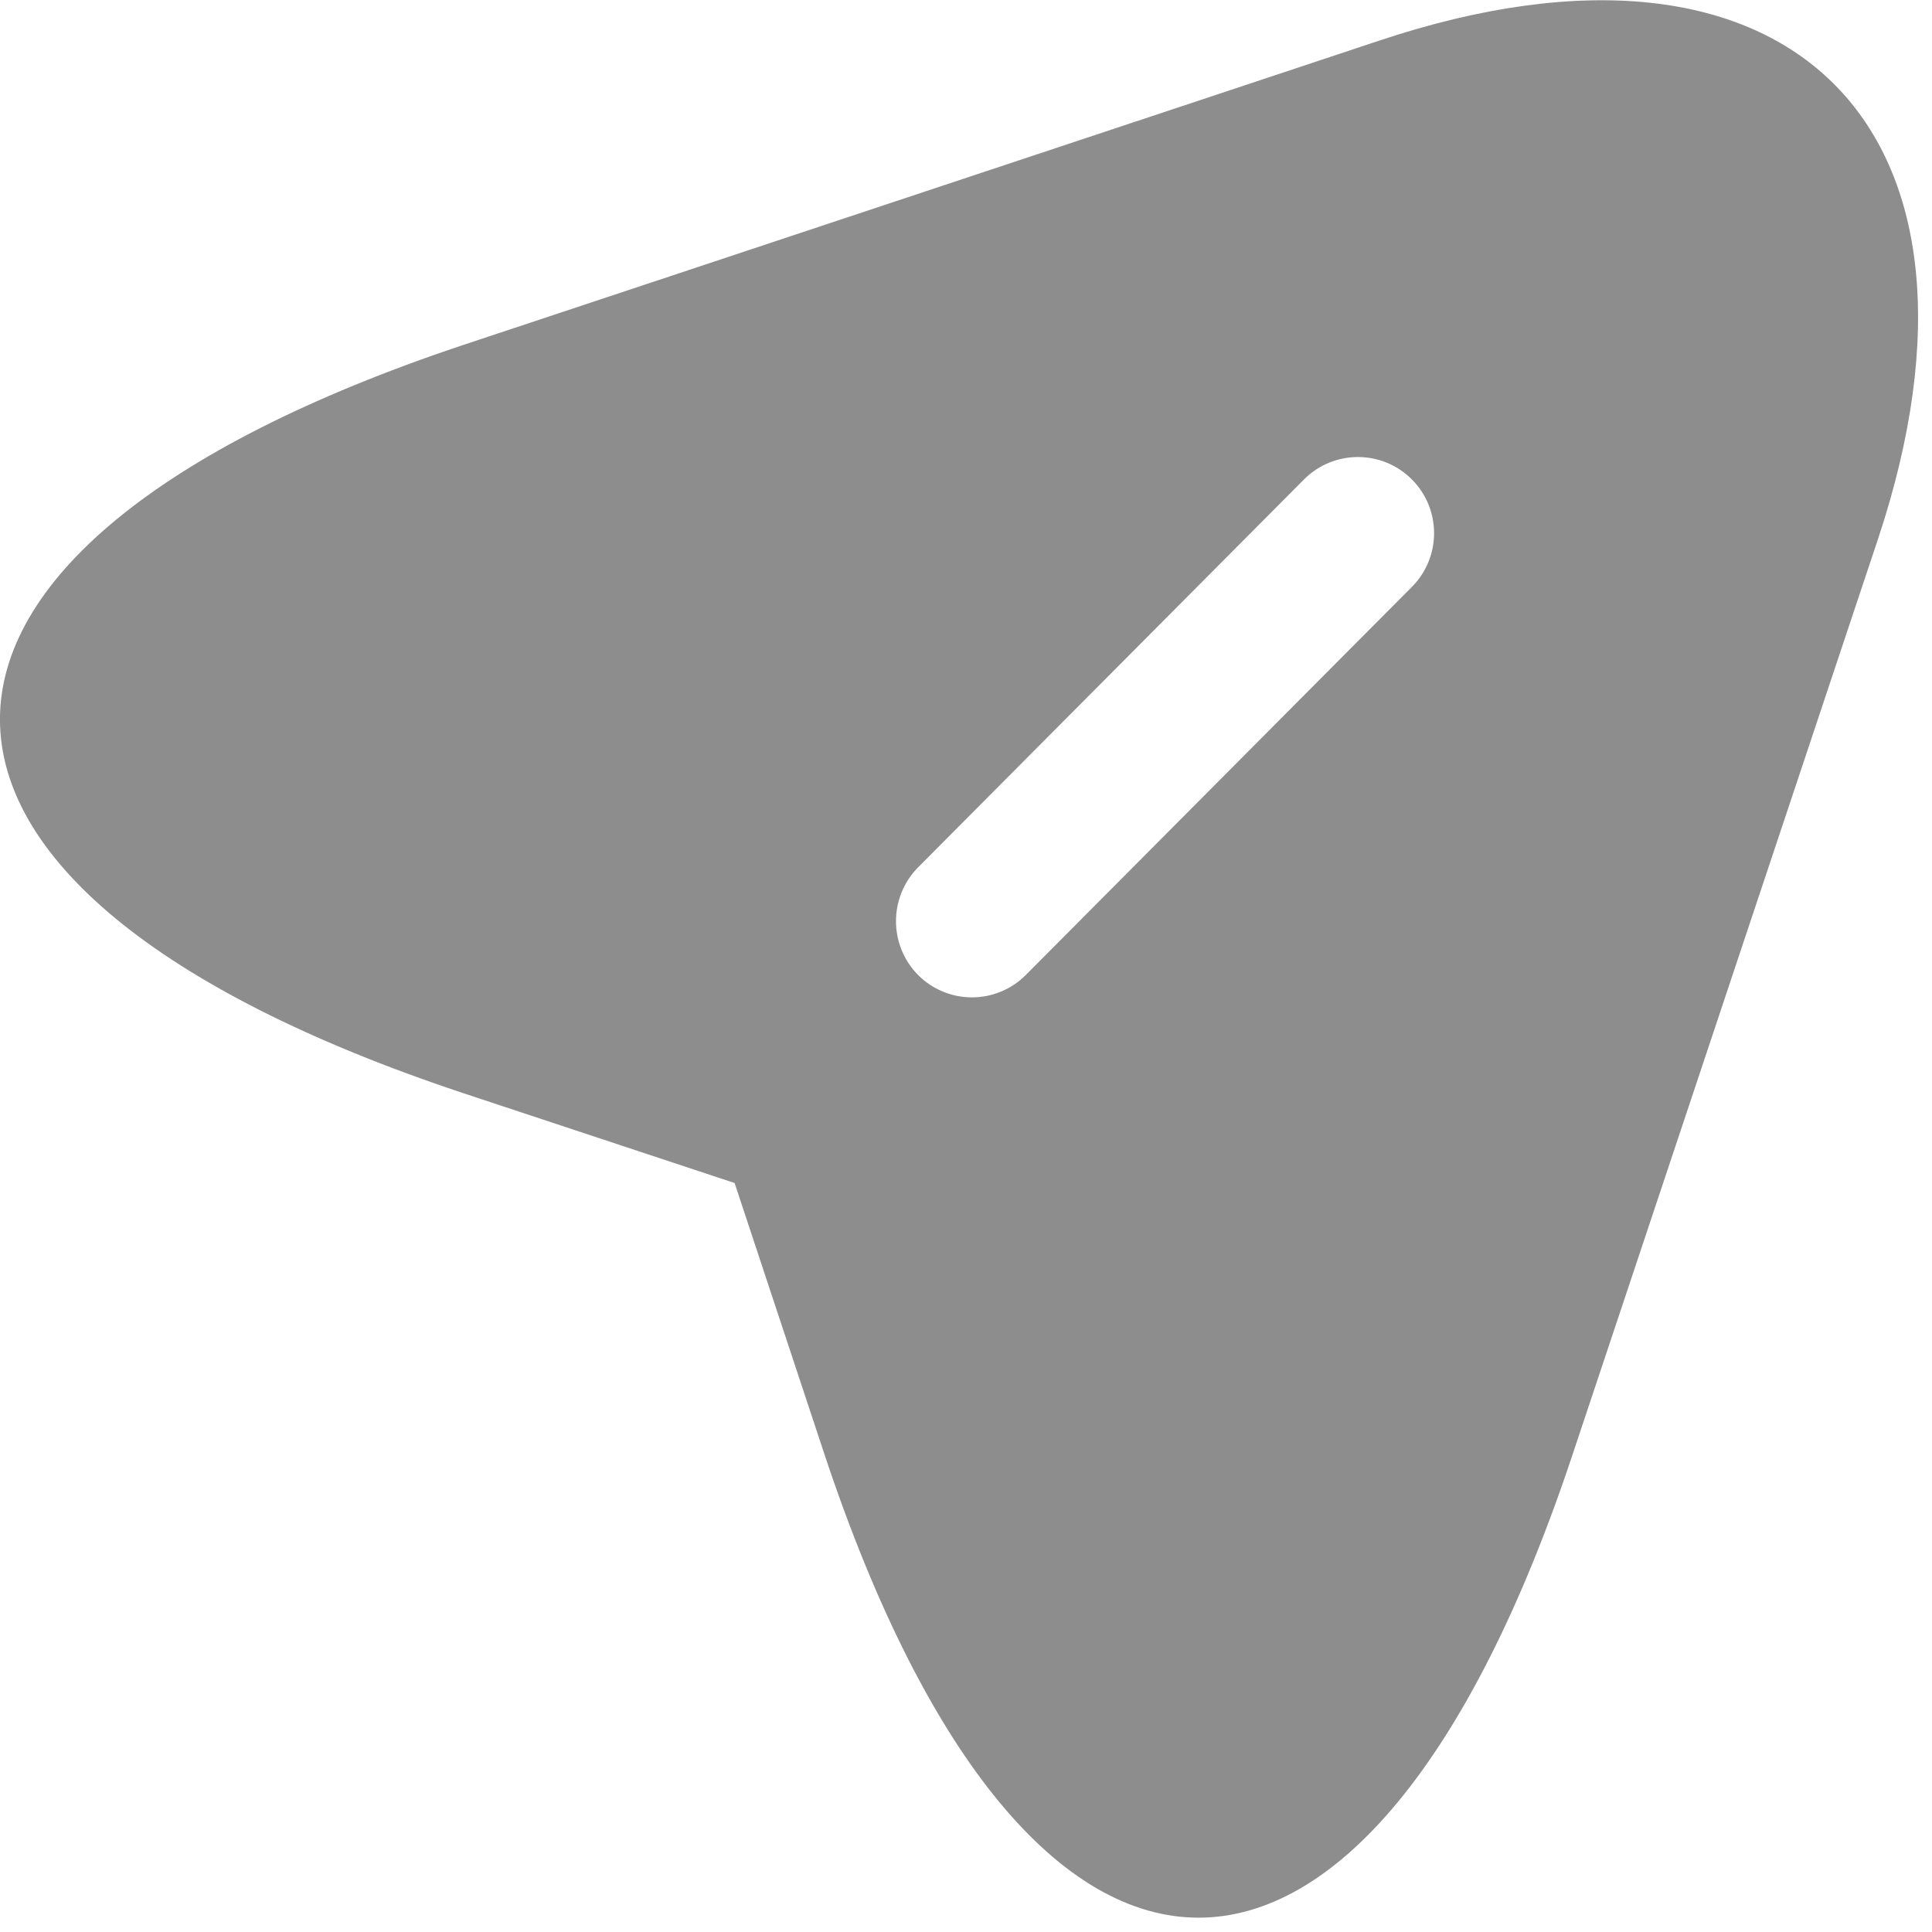
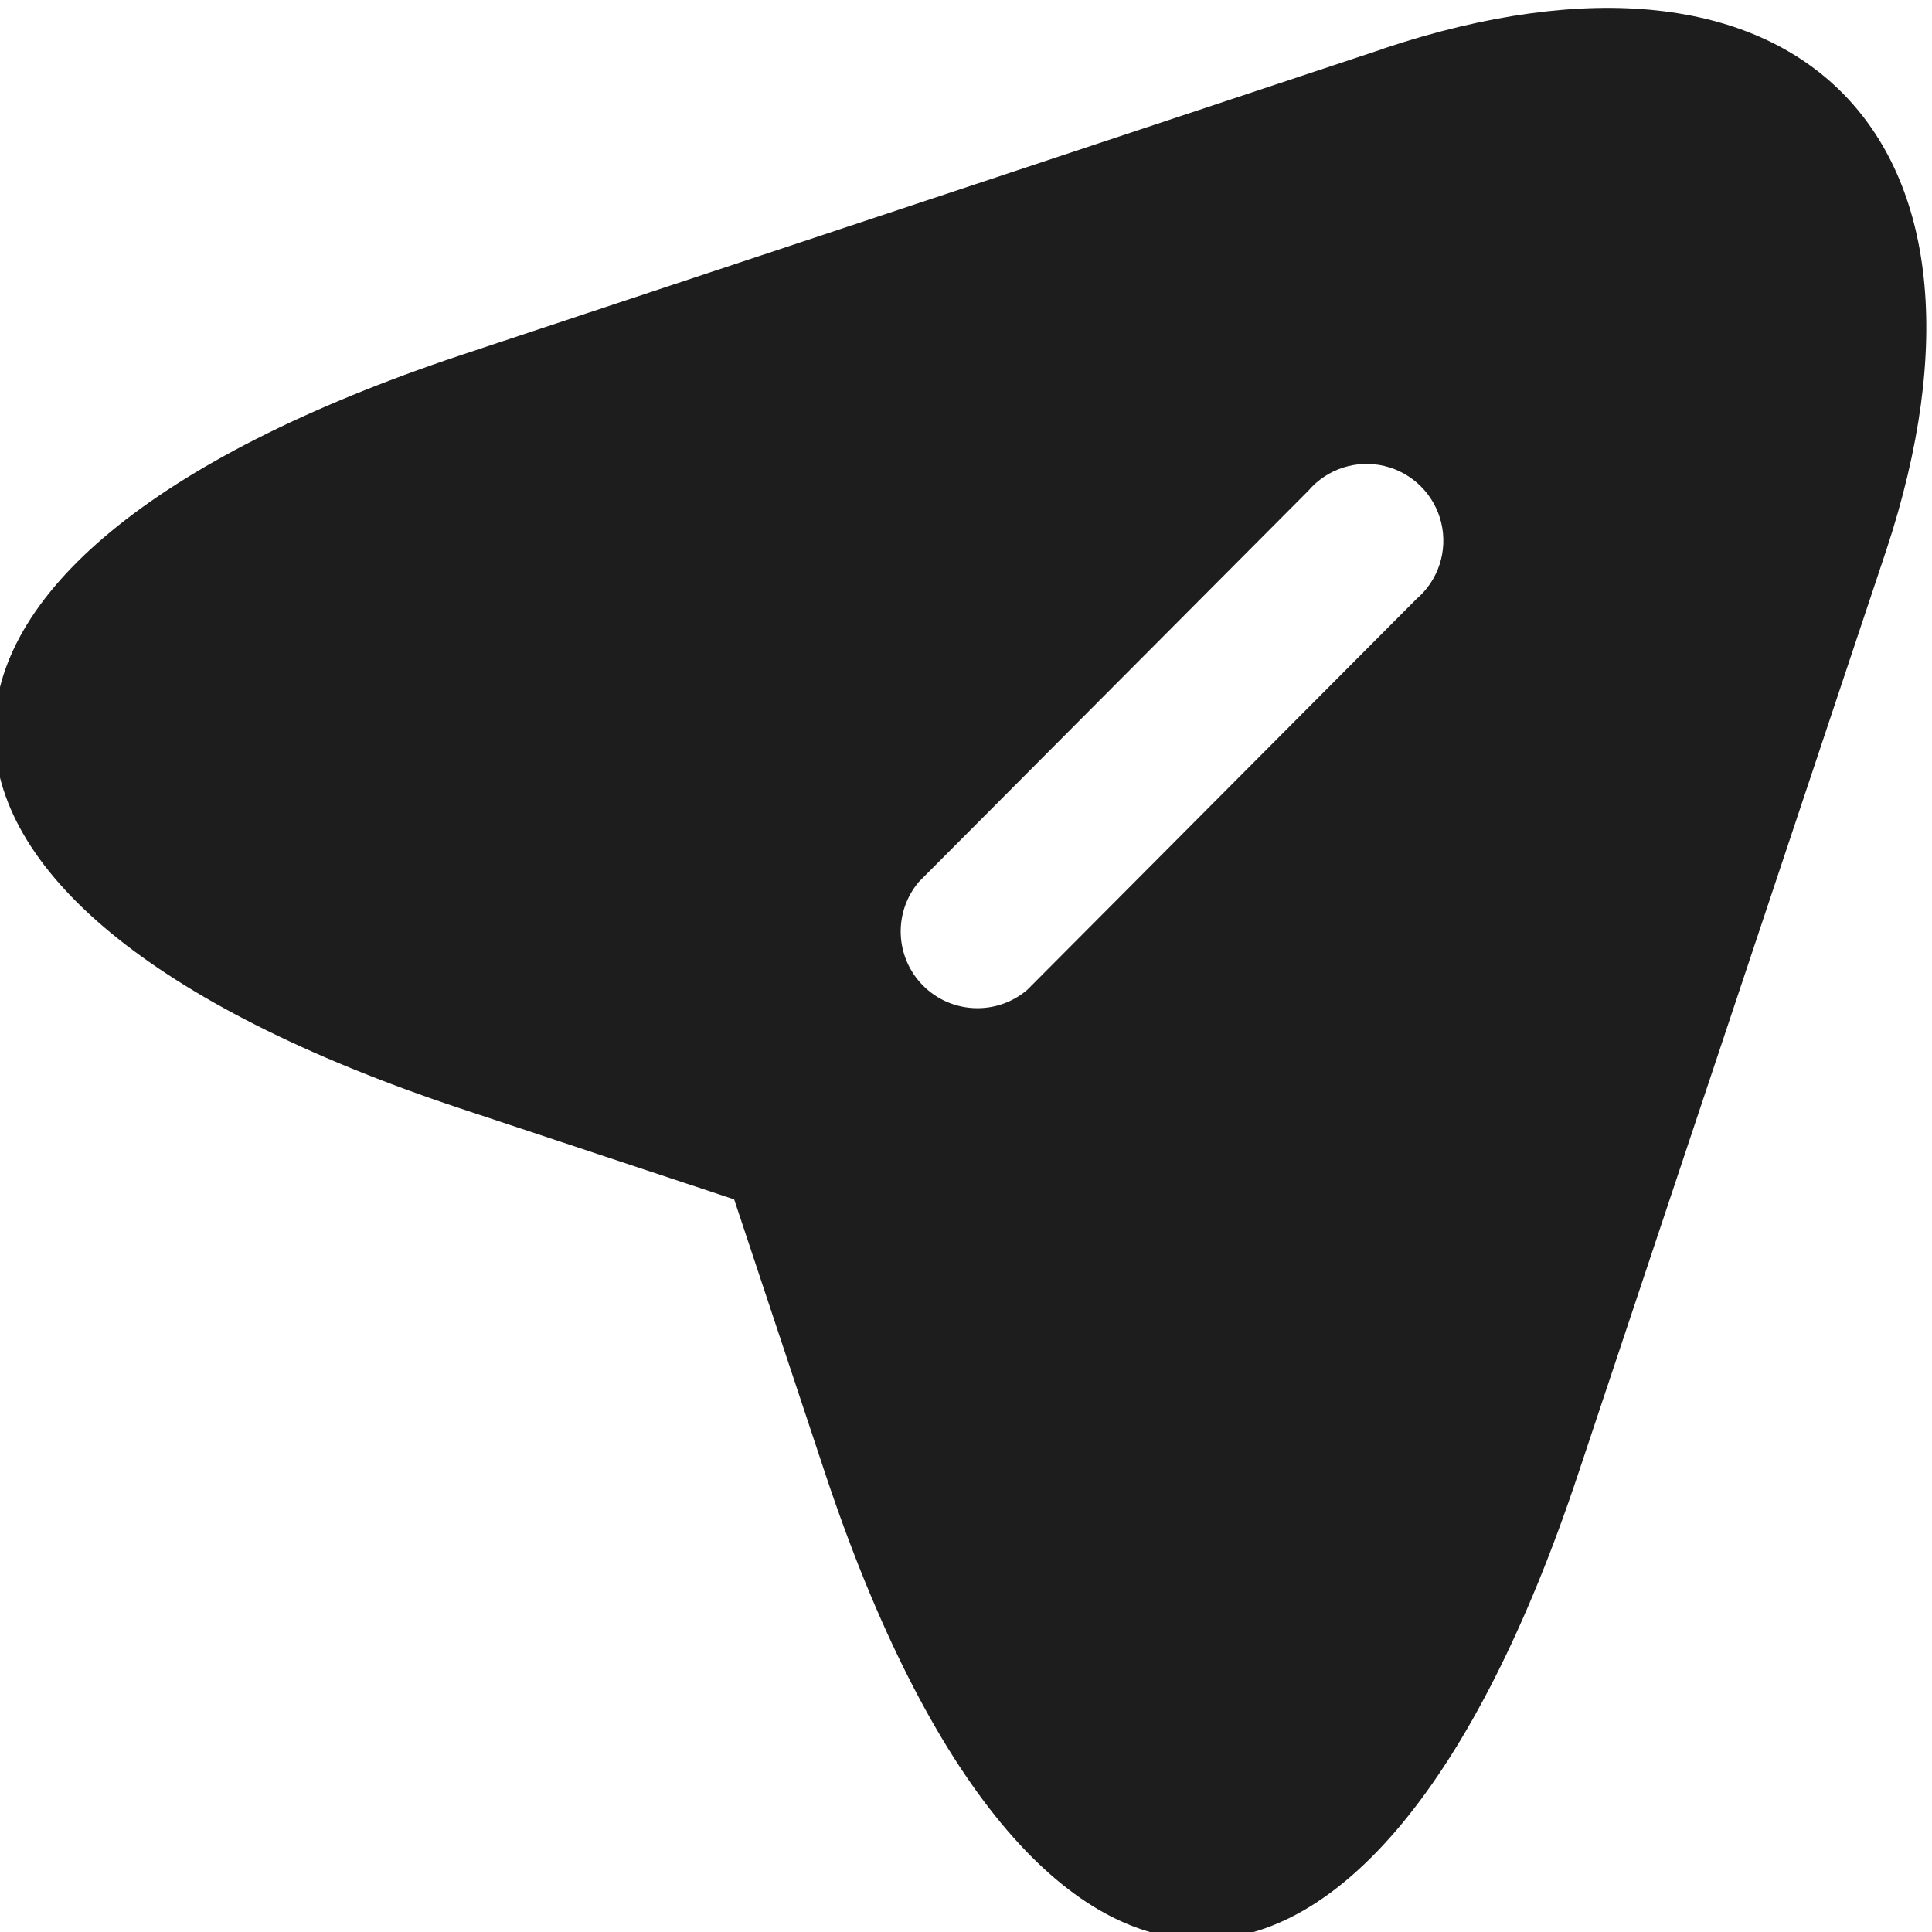
- <svg xmlns="http://www.w3.org/2000/svg" id="_20x20" data-name="20x20" width="30" height="30" viewBox="0 0 30 30">
+ <svg xmlns="http://www.w3.org/2000/svg" width="25" height="25" viewBox="0 0 25 25">
  <defs>
    <clipPath id="clip-path">
-       <rect id="Rectangle_4612" data-name="Rectangle 4612" width="30" height="30" transform="translate(0 0)" fill="none" />
+       <rect id="Rectangle_4612" data-name="Rectangle 4612" width="25" height="25" transform="translate(0 -0.029)" fill="none" />
    </clipPath>
  </defs>
-   <g id="Mask_Group_355" data-name="Mask Group 355" transform="translate(0 0)" clip-path="url(#clip-path)">
-     <path id="send-2" d="M24.13,3.339,9.888,8.071c-9.574,3.2-9.574,8.423,0,11.609l4.227,1.4,1.4,4.227c3.186,9.574,8.422,9.574,11.608,0l4.747-14.228C33.988,4.7,30.518,1.21,24.13,3.339Zm.5,8.486-5.994,6.025a1.18,1.18,0,0,1-1.672,0,1.19,1.19,0,0,1,0-1.672l5.994-6.025a1.182,1.182,0,1,1,1.672,1.672Z" transform="translate(-2.708 -2.71)" fill="#8d8d8d" />
+   <g id="Mask_Group_836" data-name="Mask Group 836" transform="translate(0 0.029)" clip-path="url(#clip-path)">
+     <path id="send-2" d="M20.706,3.259,8.753,7.229C.717,9.917.717,14.3,8.753,16.972L12.3,18.15,13.479,21.7c2.674,8.036,7.069,8.036,9.743,0L27.206,9.757c1.774-5.362-1.133-8.287-6.5-6.5Zm.423,7.122-5.036,5.057a.993.993,0,0,1-1.4-1.4l5.036-5.057a.993.993,0,1,1,1.4,1.4Z" transform="translate(-2.8 -2.659)" fill="#1d1d1d" />
  </g>
</svg>
